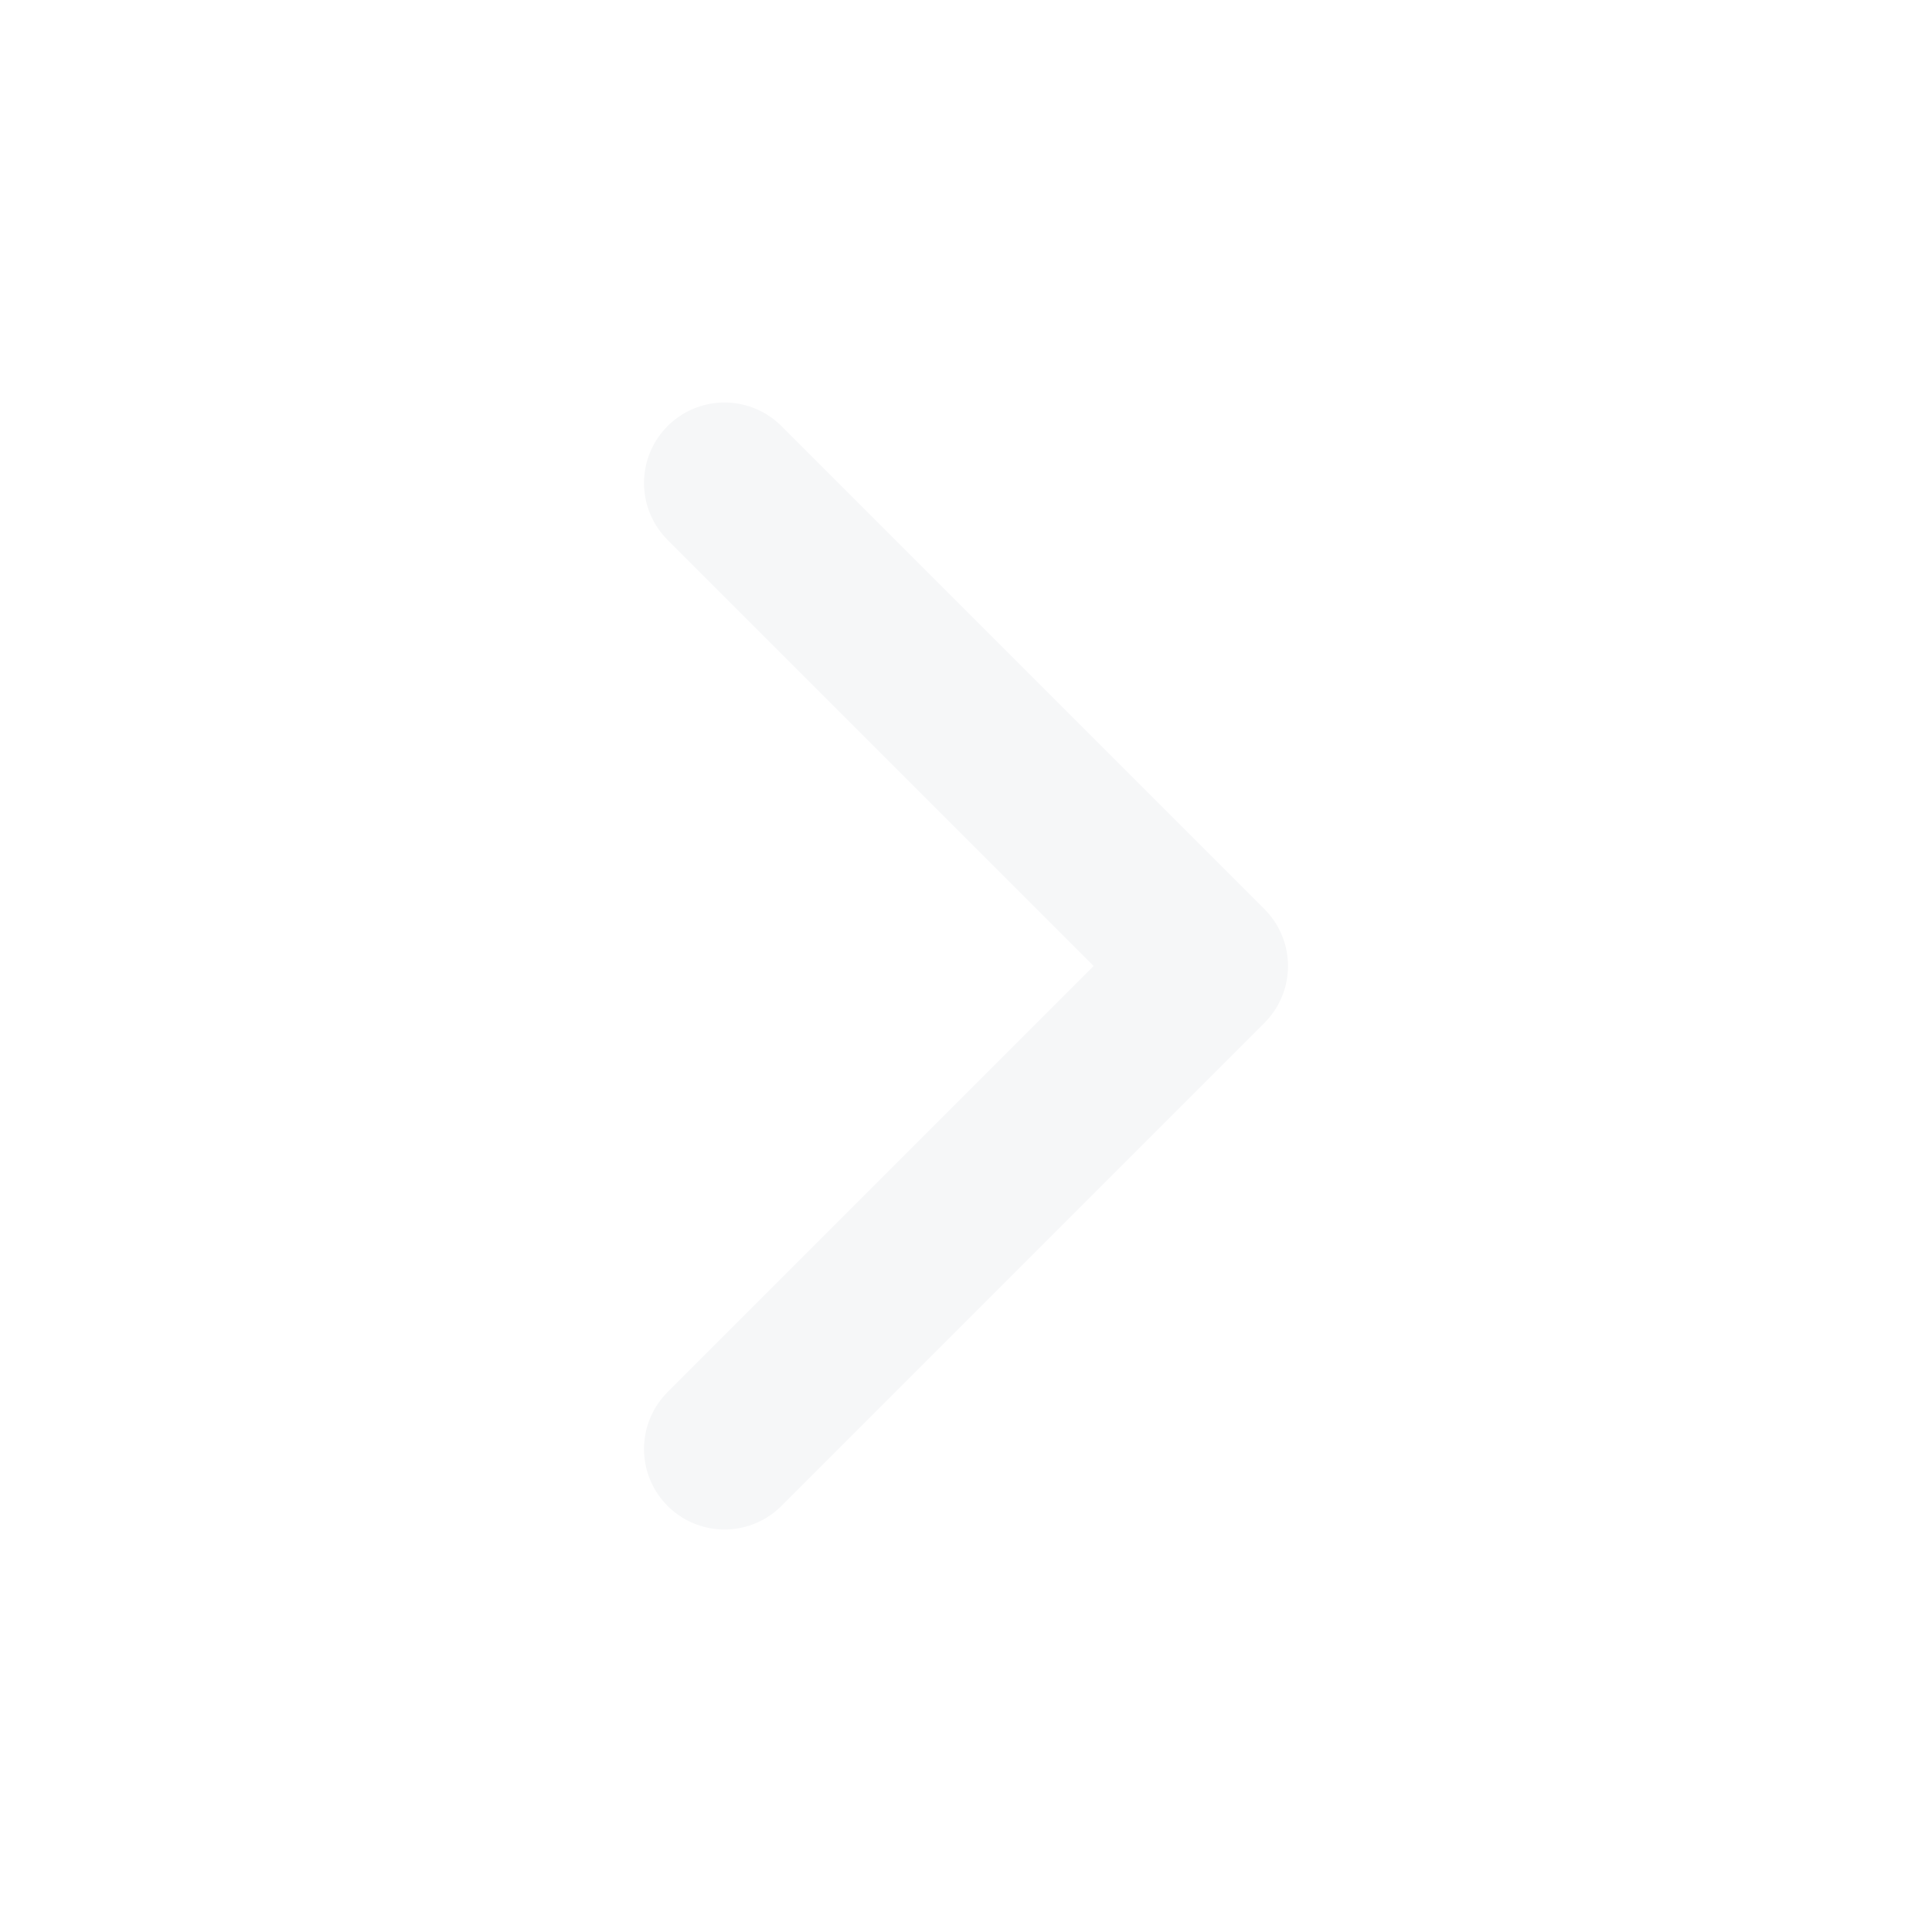
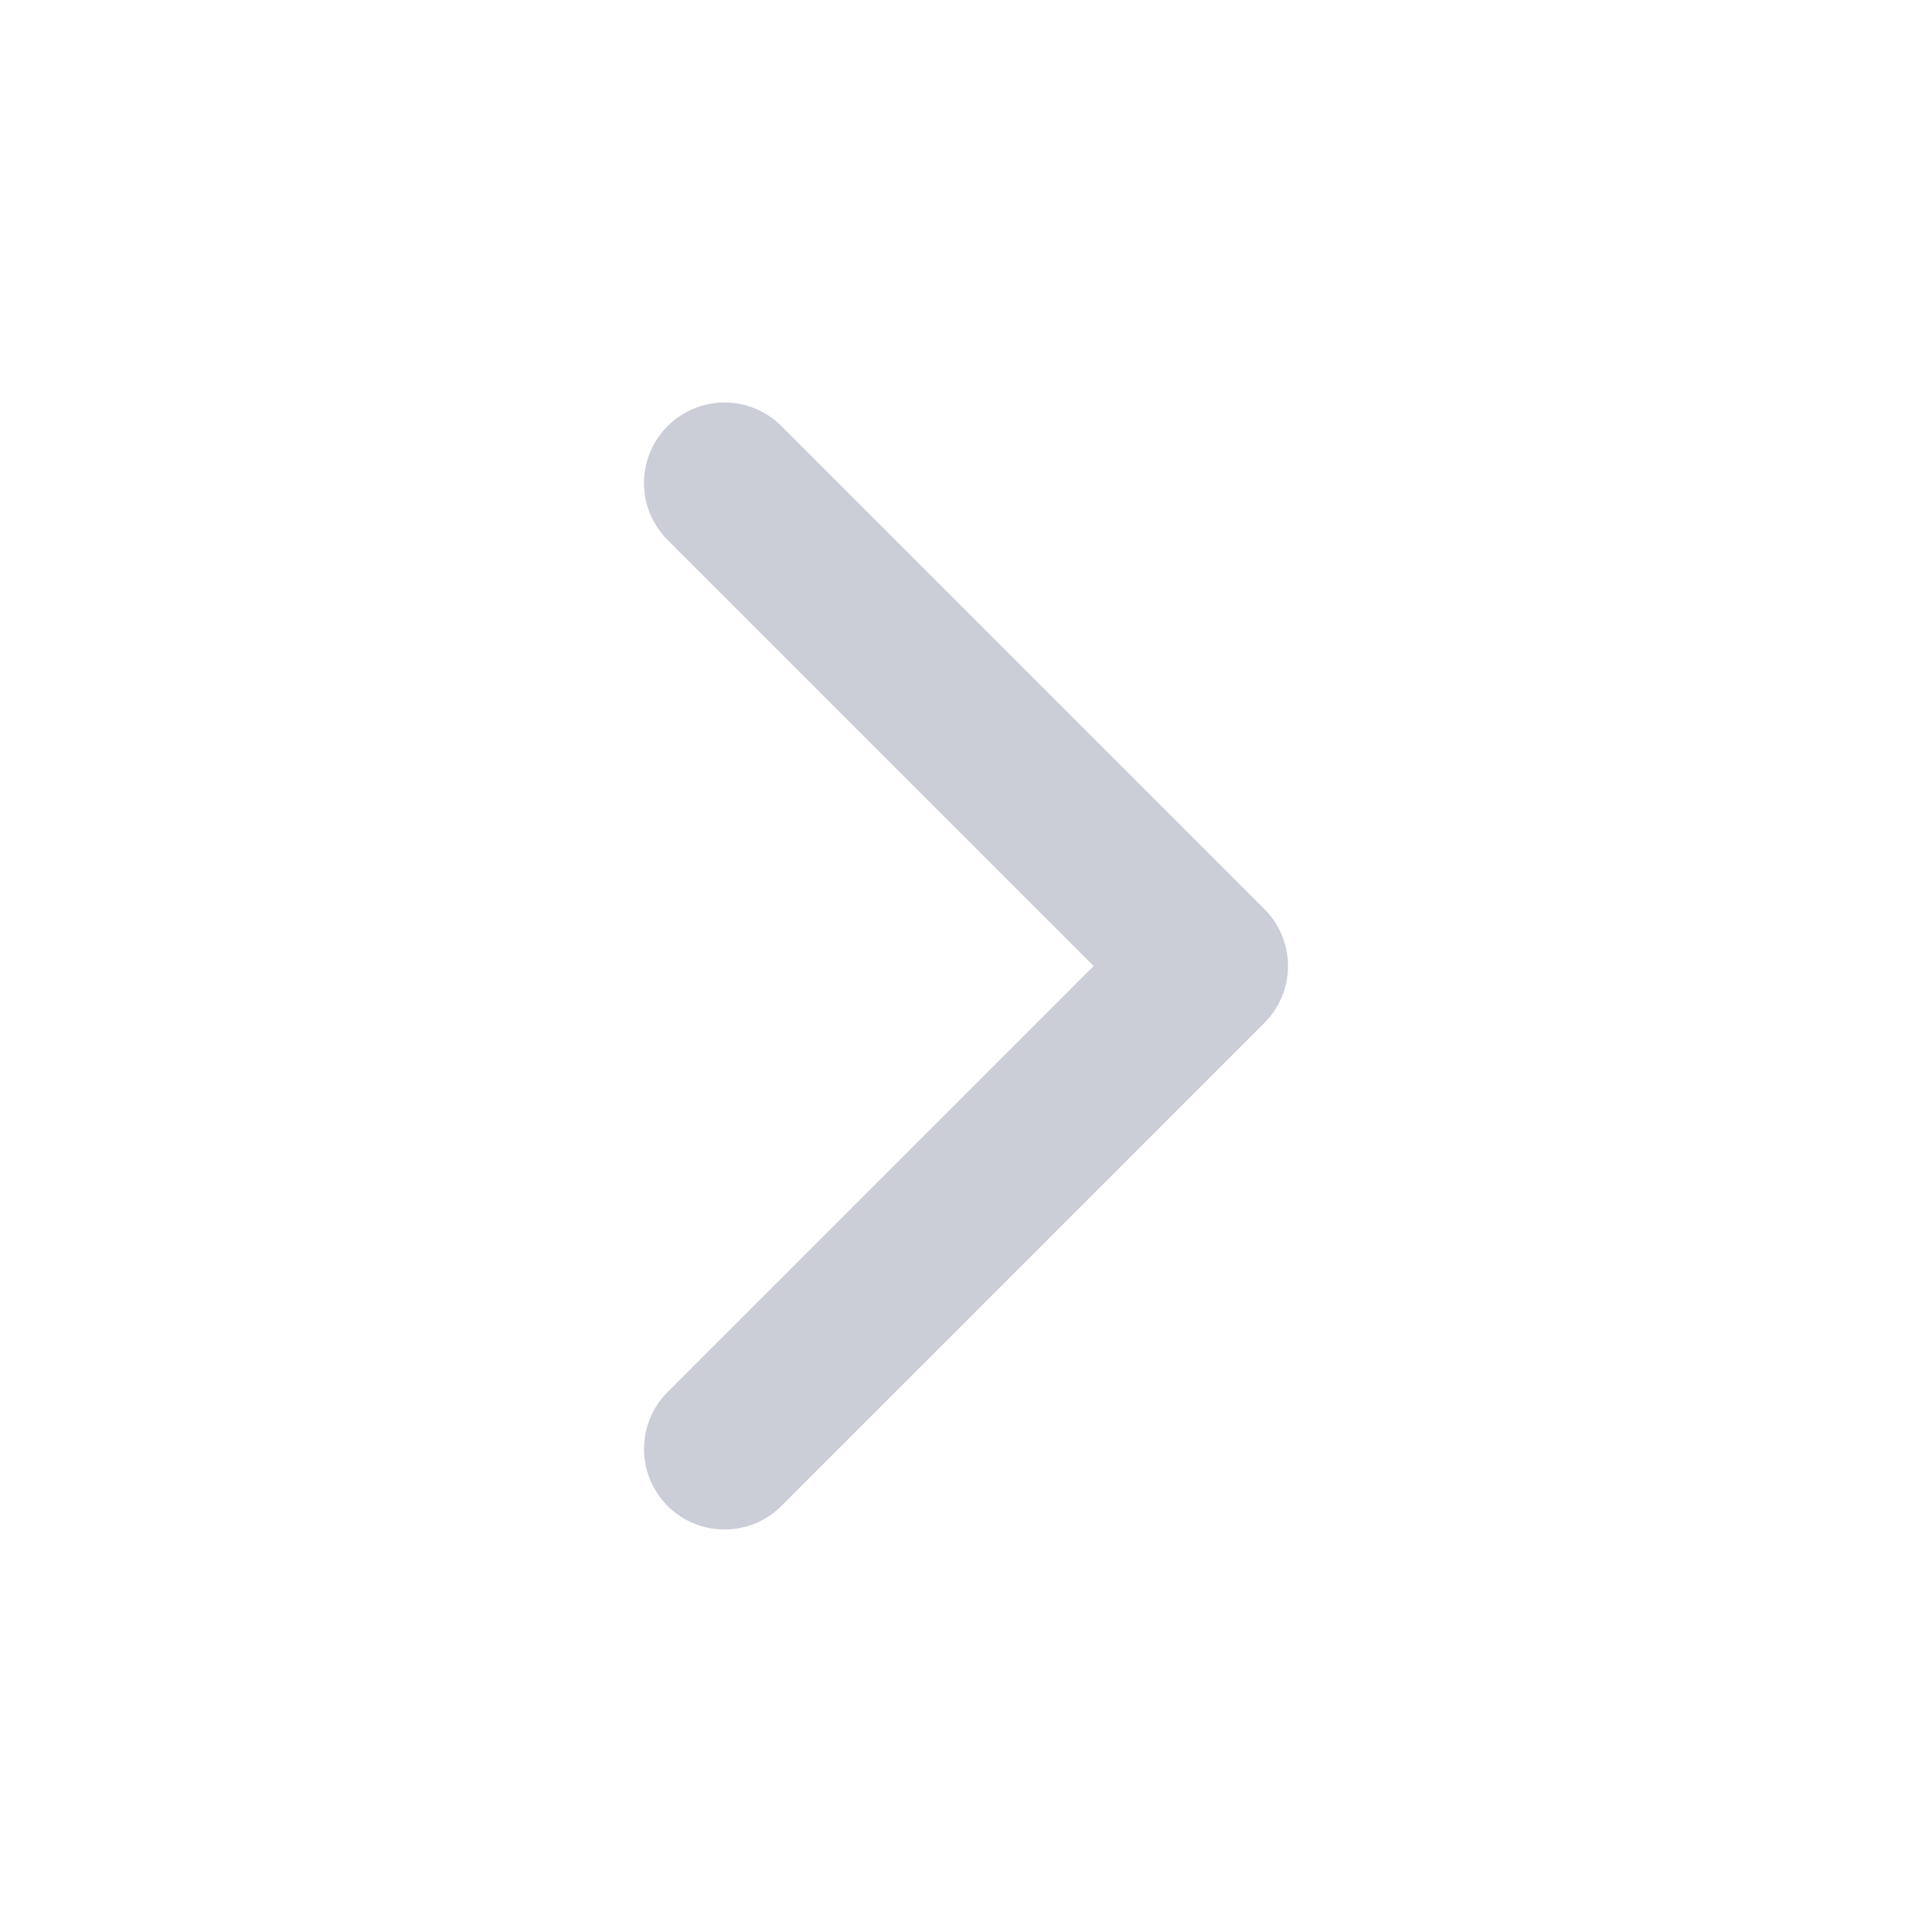
<svg xmlns="http://www.w3.org/2000/svg" width="24" height="24" viewBox="0 0 24 24" fill="none">
  <g id="tabler:chevron-down">
-     <path id="Vector" d="M9 18L15 12L9 6" stroke="#F6F7F8" stroke-width="2" stroke-linecap="round" stroke-linejoin="round" />
+     <path id="Vector" d="M9 18L15 12L9 6" stroke="#CBCDD7" stroke-width="2" stroke-linecap="round" stroke-linejoin="round" />
  </g>
</svg>
